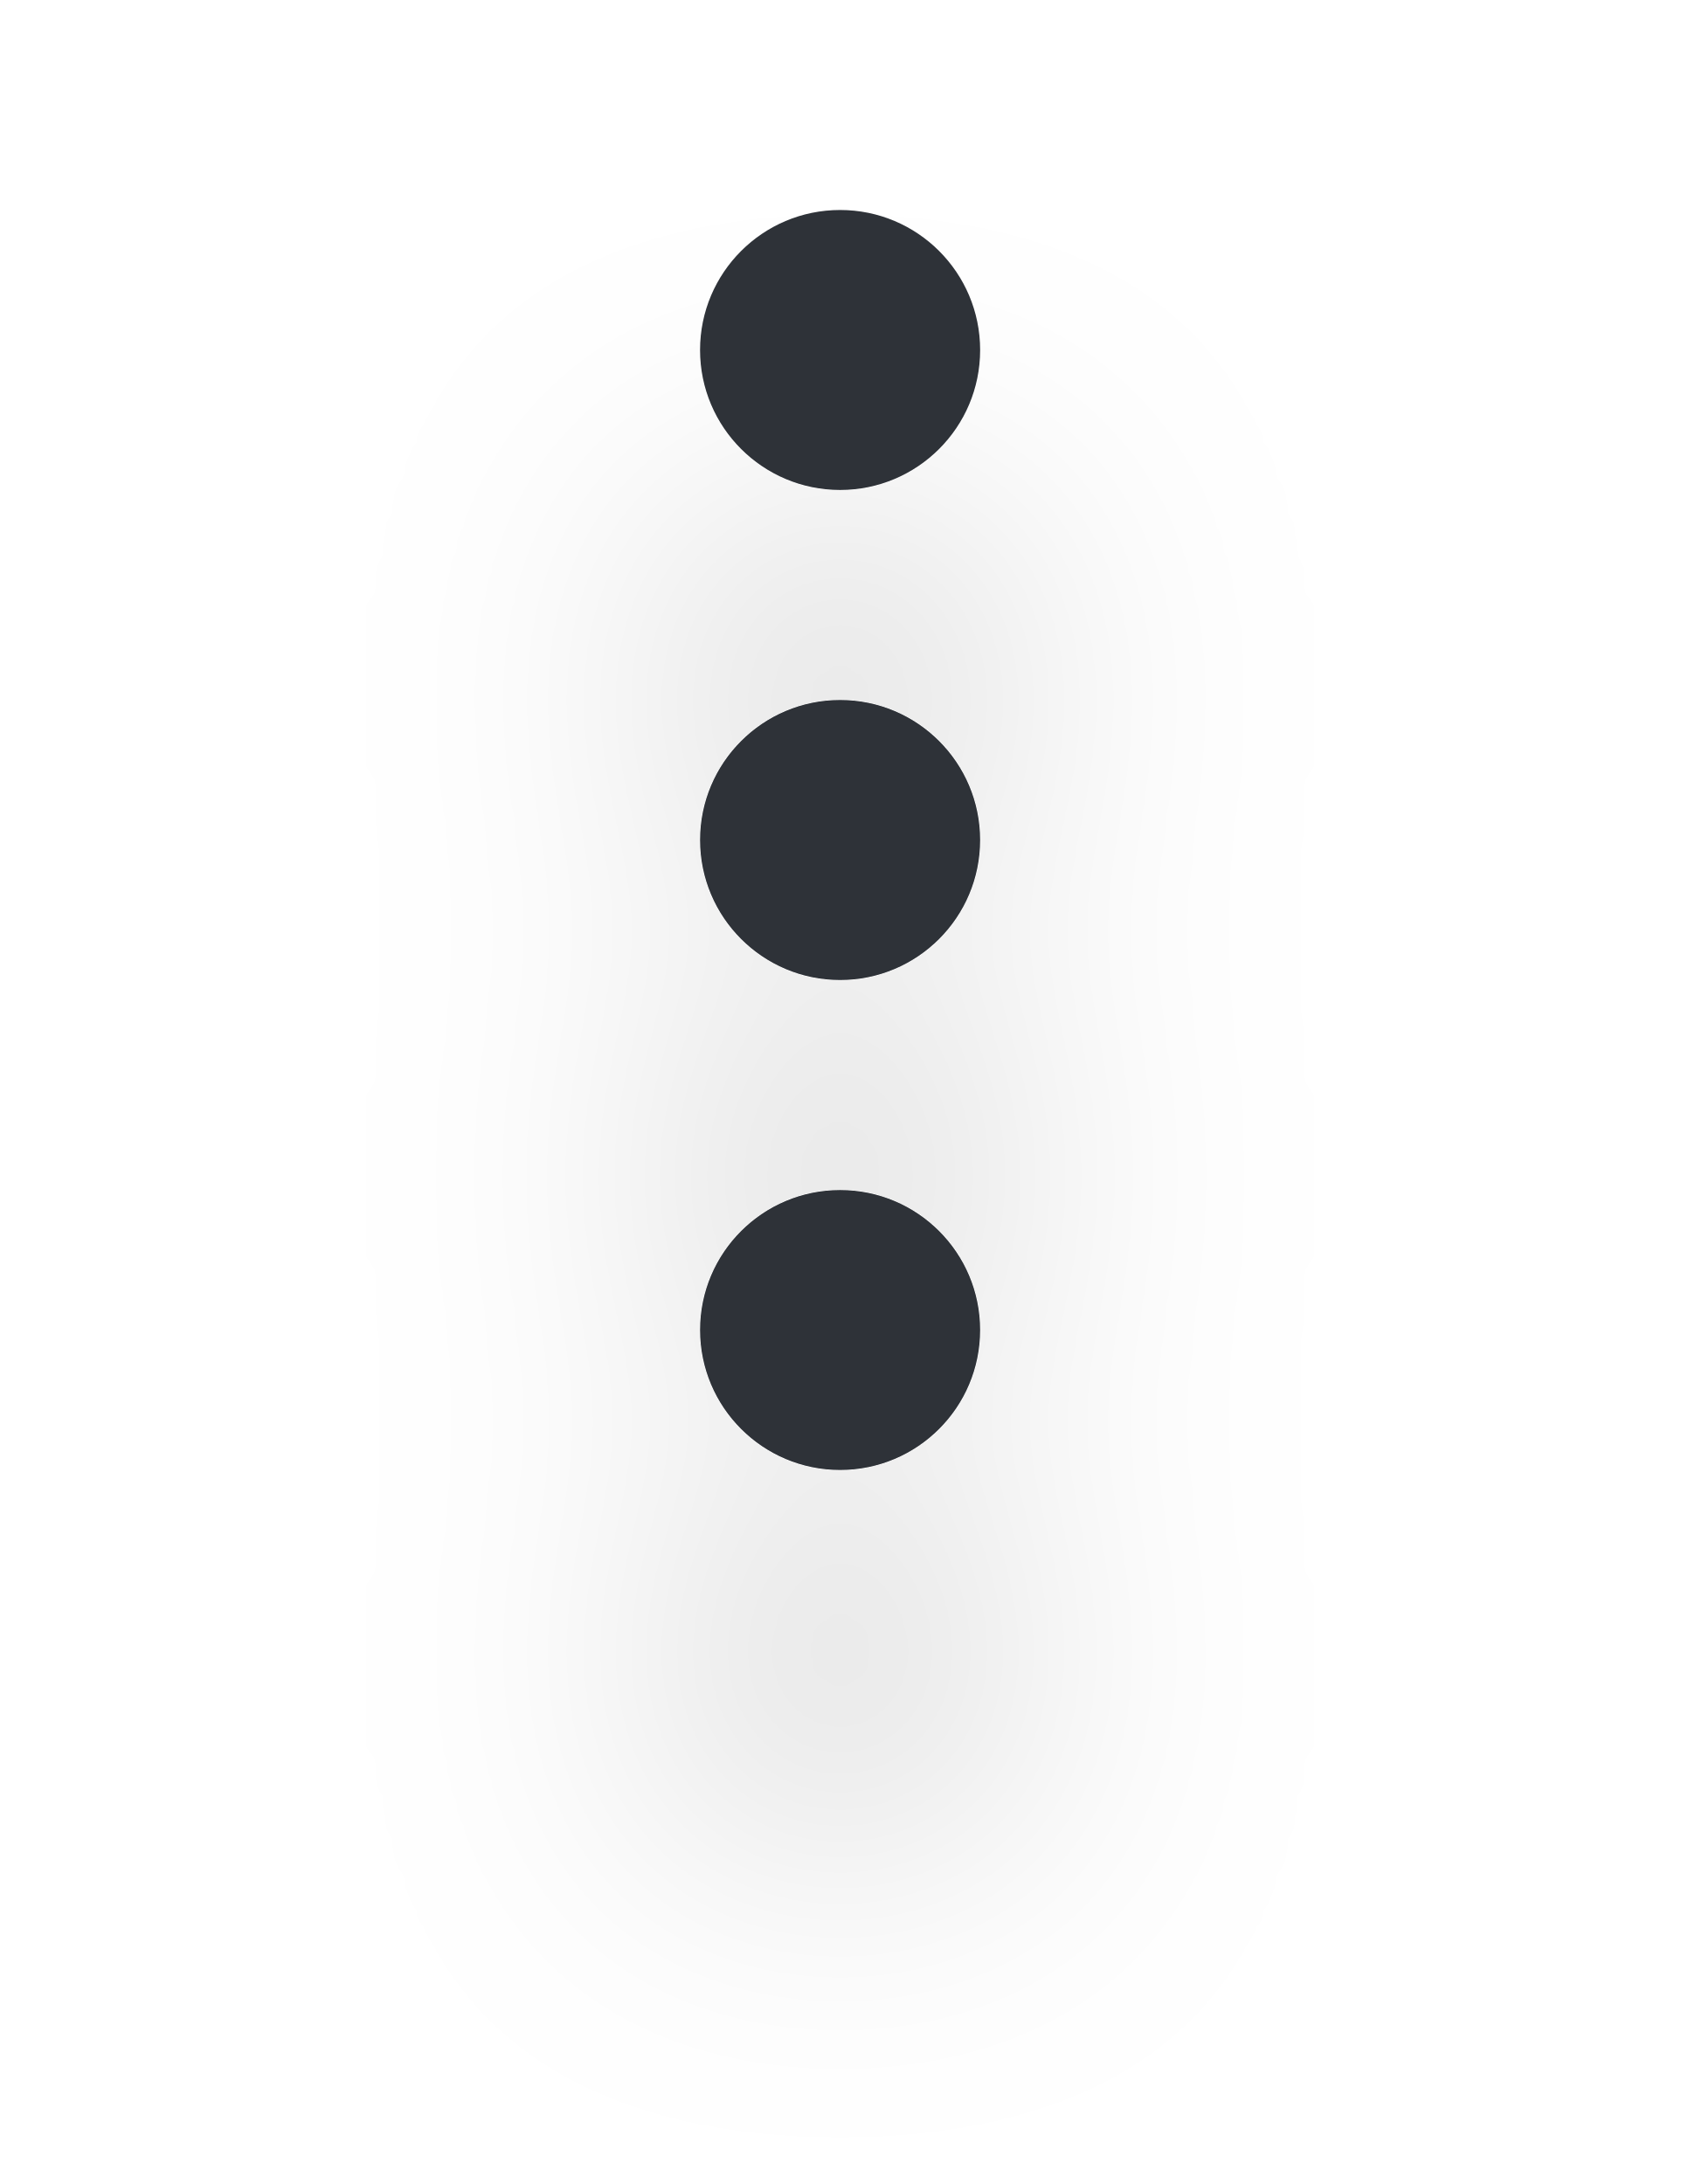
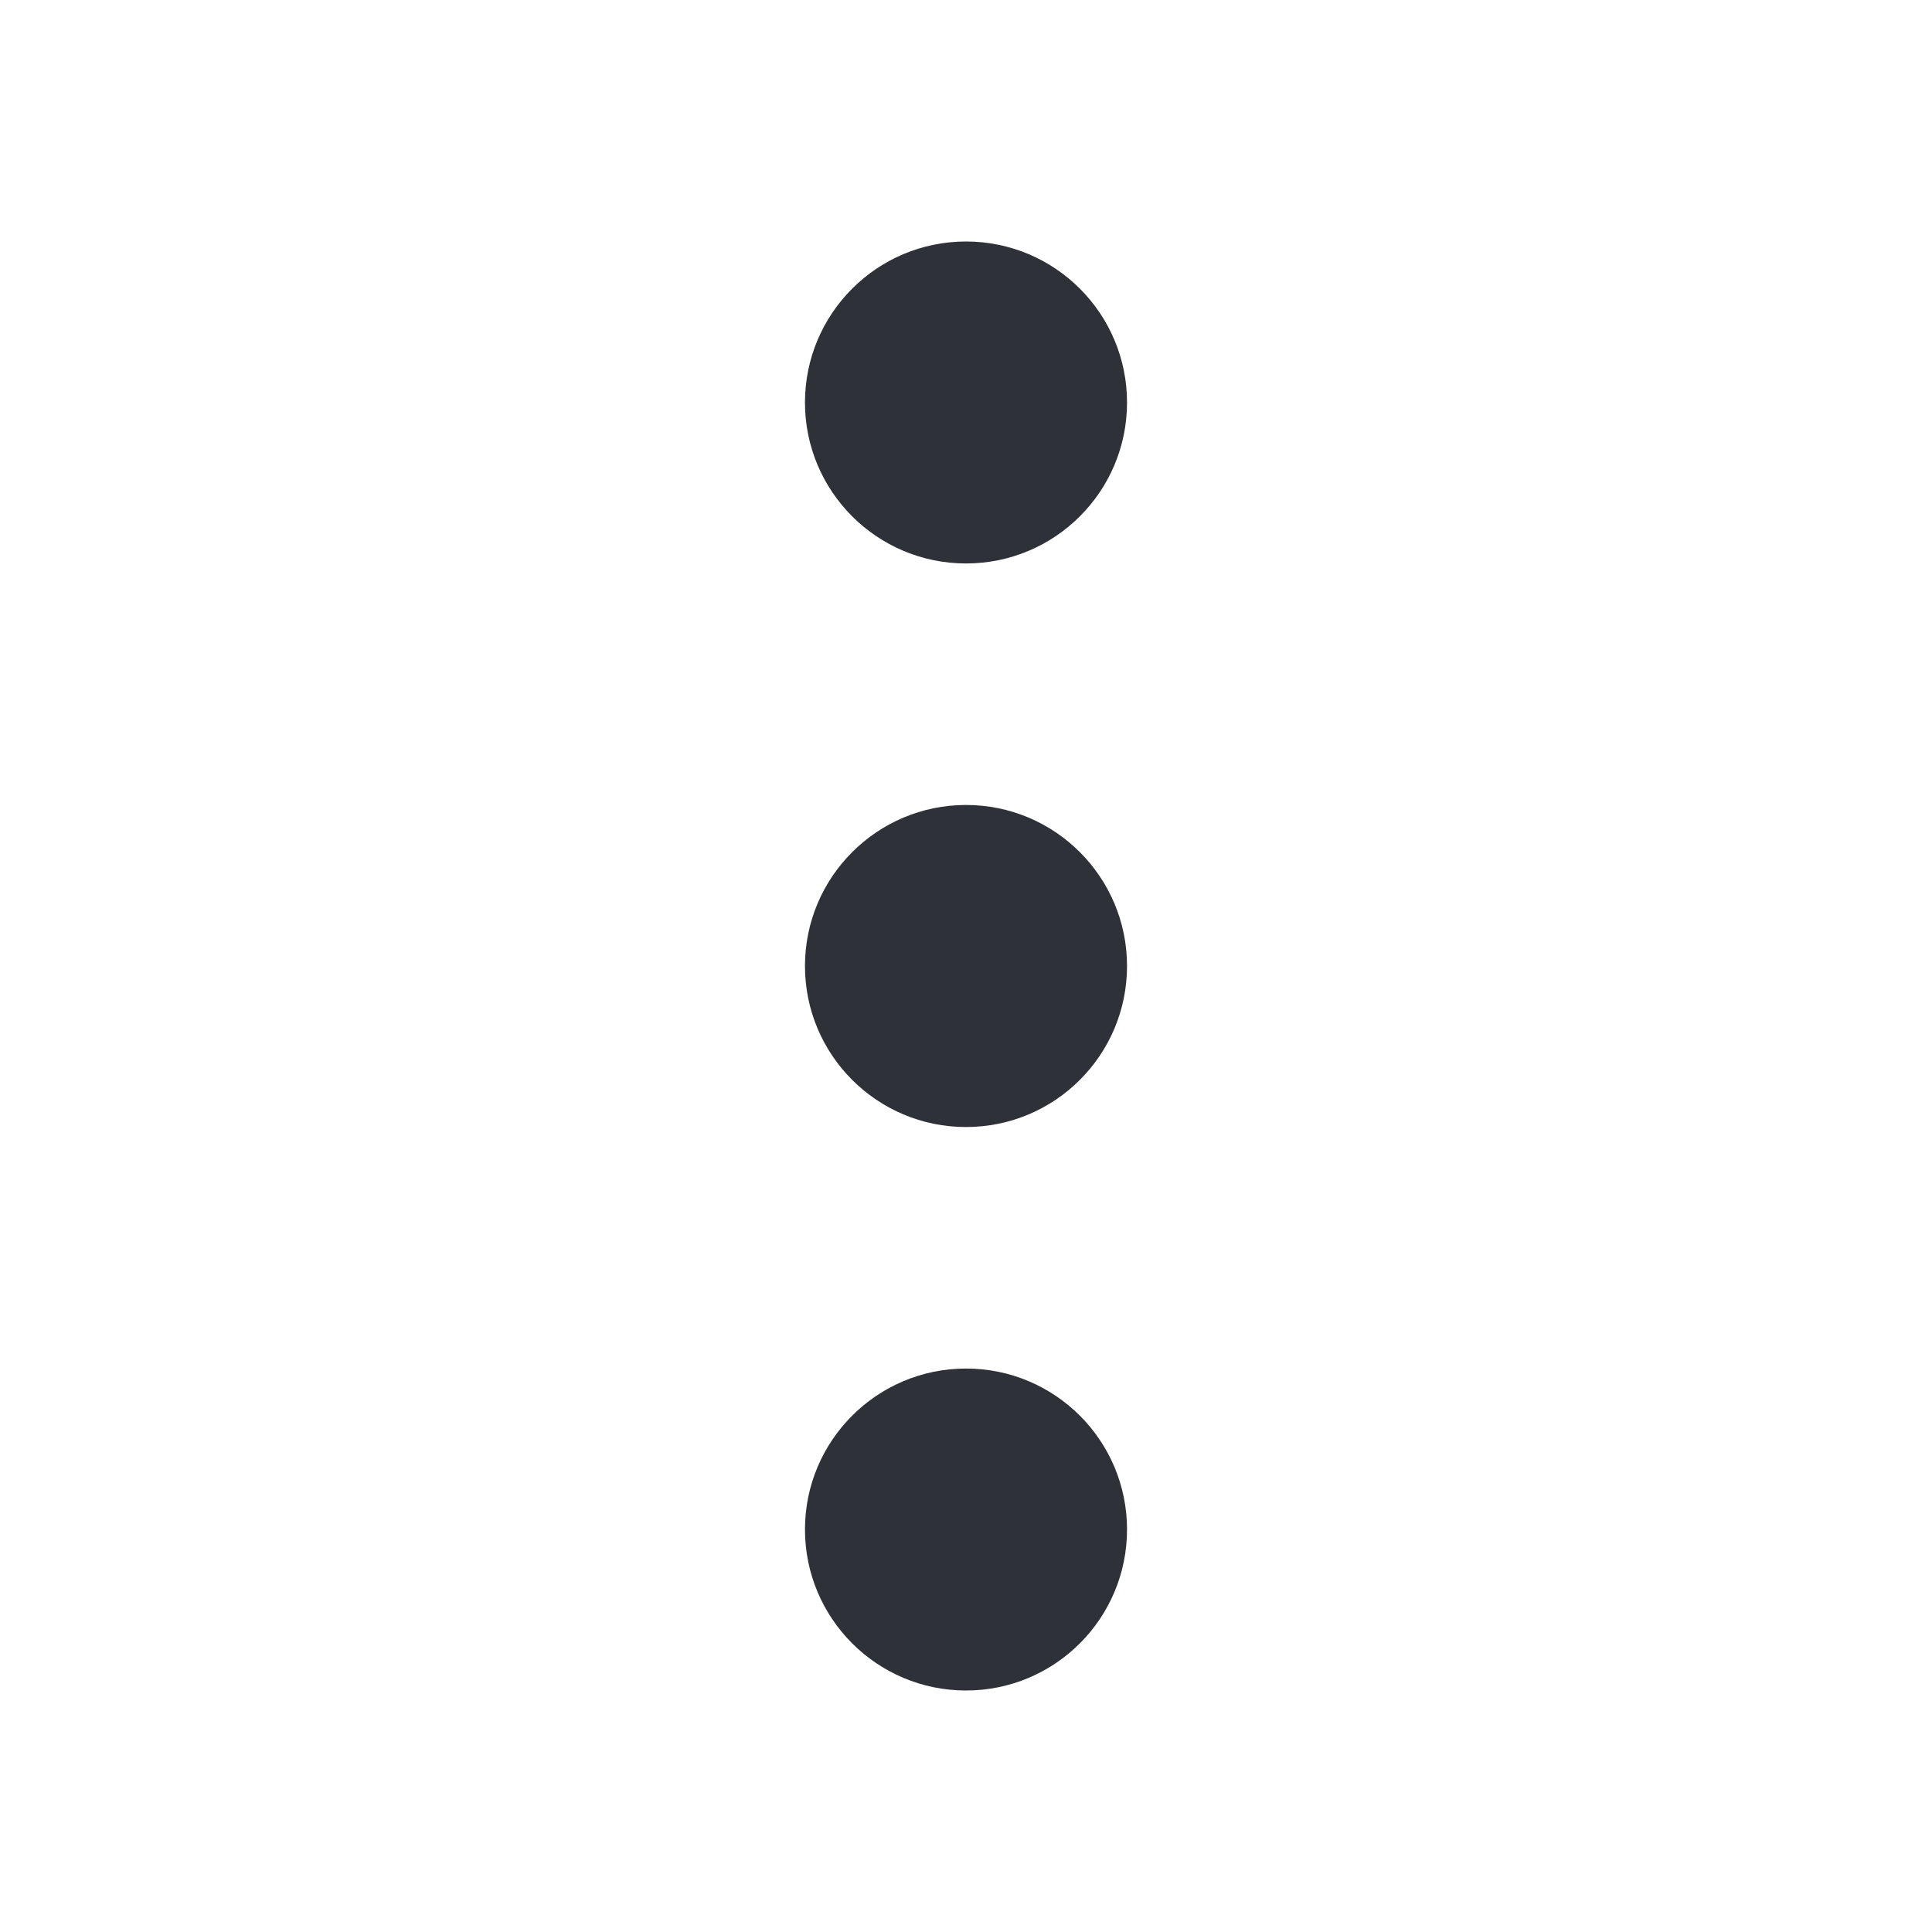
- <svg xmlns="http://www.w3.org/2000/svg" width="20" height="26" viewBox="0 0 20 26" fill="none">
-   <g filter="url(#filter0_d_36_52434)">
-     <path d="M8.333 4.167C8.333 3.246 9.08 2.5 10 2.5C10.921 2.5 11.667 3.246 11.667 4.167C11.667 5.087 10.921 5.833 10 5.833C9.08 5.833 8.333 5.087 8.333 4.167Z" fill="#2E3238" />
-     <path d="M8.333 10C8.333 9.08 9.08 8.333 10 8.333C10.921 8.333 11.667 9.08 11.667 10C11.667 10.921 10.921 11.667 10 11.667C9.08 11.667 8.333 10.921 8.333 10Z" fill="#2E3238" />
-     <path d="M10 14.167C9.08 14.167 8.333 14.913 8.333 15.833C8.333 16.754 9.08 17.5 10 17.5C10.921 17.5 11.667 16.754 11.667 15.833C11.667 14.913 10.921 14.167 10 14.167Z" fill="#2E3238" />
-   </g>
-   <defs>
-     <filter id="filter0_d_36_52434" x="-4" y="0" width="28" height="28" filterUnits="userSpaceOnUse" color-interpolation-filters="sRGB">
-       <feFlood flood-opacity="0" result="BackgroundImageFix" />
-       <feColorMatrix in="SourceAlpha" type="matrix" values="0 0 0 0 0 0 0 0 0 0 0 0 0 0 0 0 0 0 127 0" result="hardAlpha" />
-       <feOffset dy="4" />
-       <feGaussianBlur stdDeviation="2" />
-       <feComposite in2="hardAlpha" operator="out" />
-       <feColorMatrix type="matrix" values="0 0 0 0 0 0 0 0 0 0 0 0 0 0 0 0 0 0 0.25 0" />
-       <feBlend mode="normal" in2="BackgroundImageFix" result="effect1_dropShadow_36_52434" />
-       <feBlend mode="normal" in="SourceGraphic" in2="effect1_dropShadow_36_52434" result="shape" />
-     </filter>
-   </defs>
+ <svg xmlns="http://www.w3.org/2000/svg" width="20" height="20" viewBox="0 0 20 20" fill="none">
+   <path d="M8.333 4.167C8.333 3.246 9.08 2.5 10 2.5C10.921 2.5 11.667 3.246 11.667 4.167C11.667 5.087 10.921 5.833 10 5.833C9.08 5.833 8.333 5.087 8.333 4.167Z" fill="#2E3238" />
+   <path d="M8.333 10C8.333 9.08 9.08 8.333 10 8.333C10.921 8.333 11.667 9.08 11.667 10C11.667 10.921 10.921 11.667 10 11.667C9.08 11.667 8.333 10.921 8.333 10Z" fill="#2E3238" />
+   <path d="M10 14.167C9.08 14.167 8.333 14.913 8.333 15.833C8.333 16.754 9.08 17.5 10 17.5C10.921 17.5 11.667 16.754 11.667 15.833C11.667 14.913 10.921 14.167 10 14.167Z" fill="#2E3238" />
</svg>
